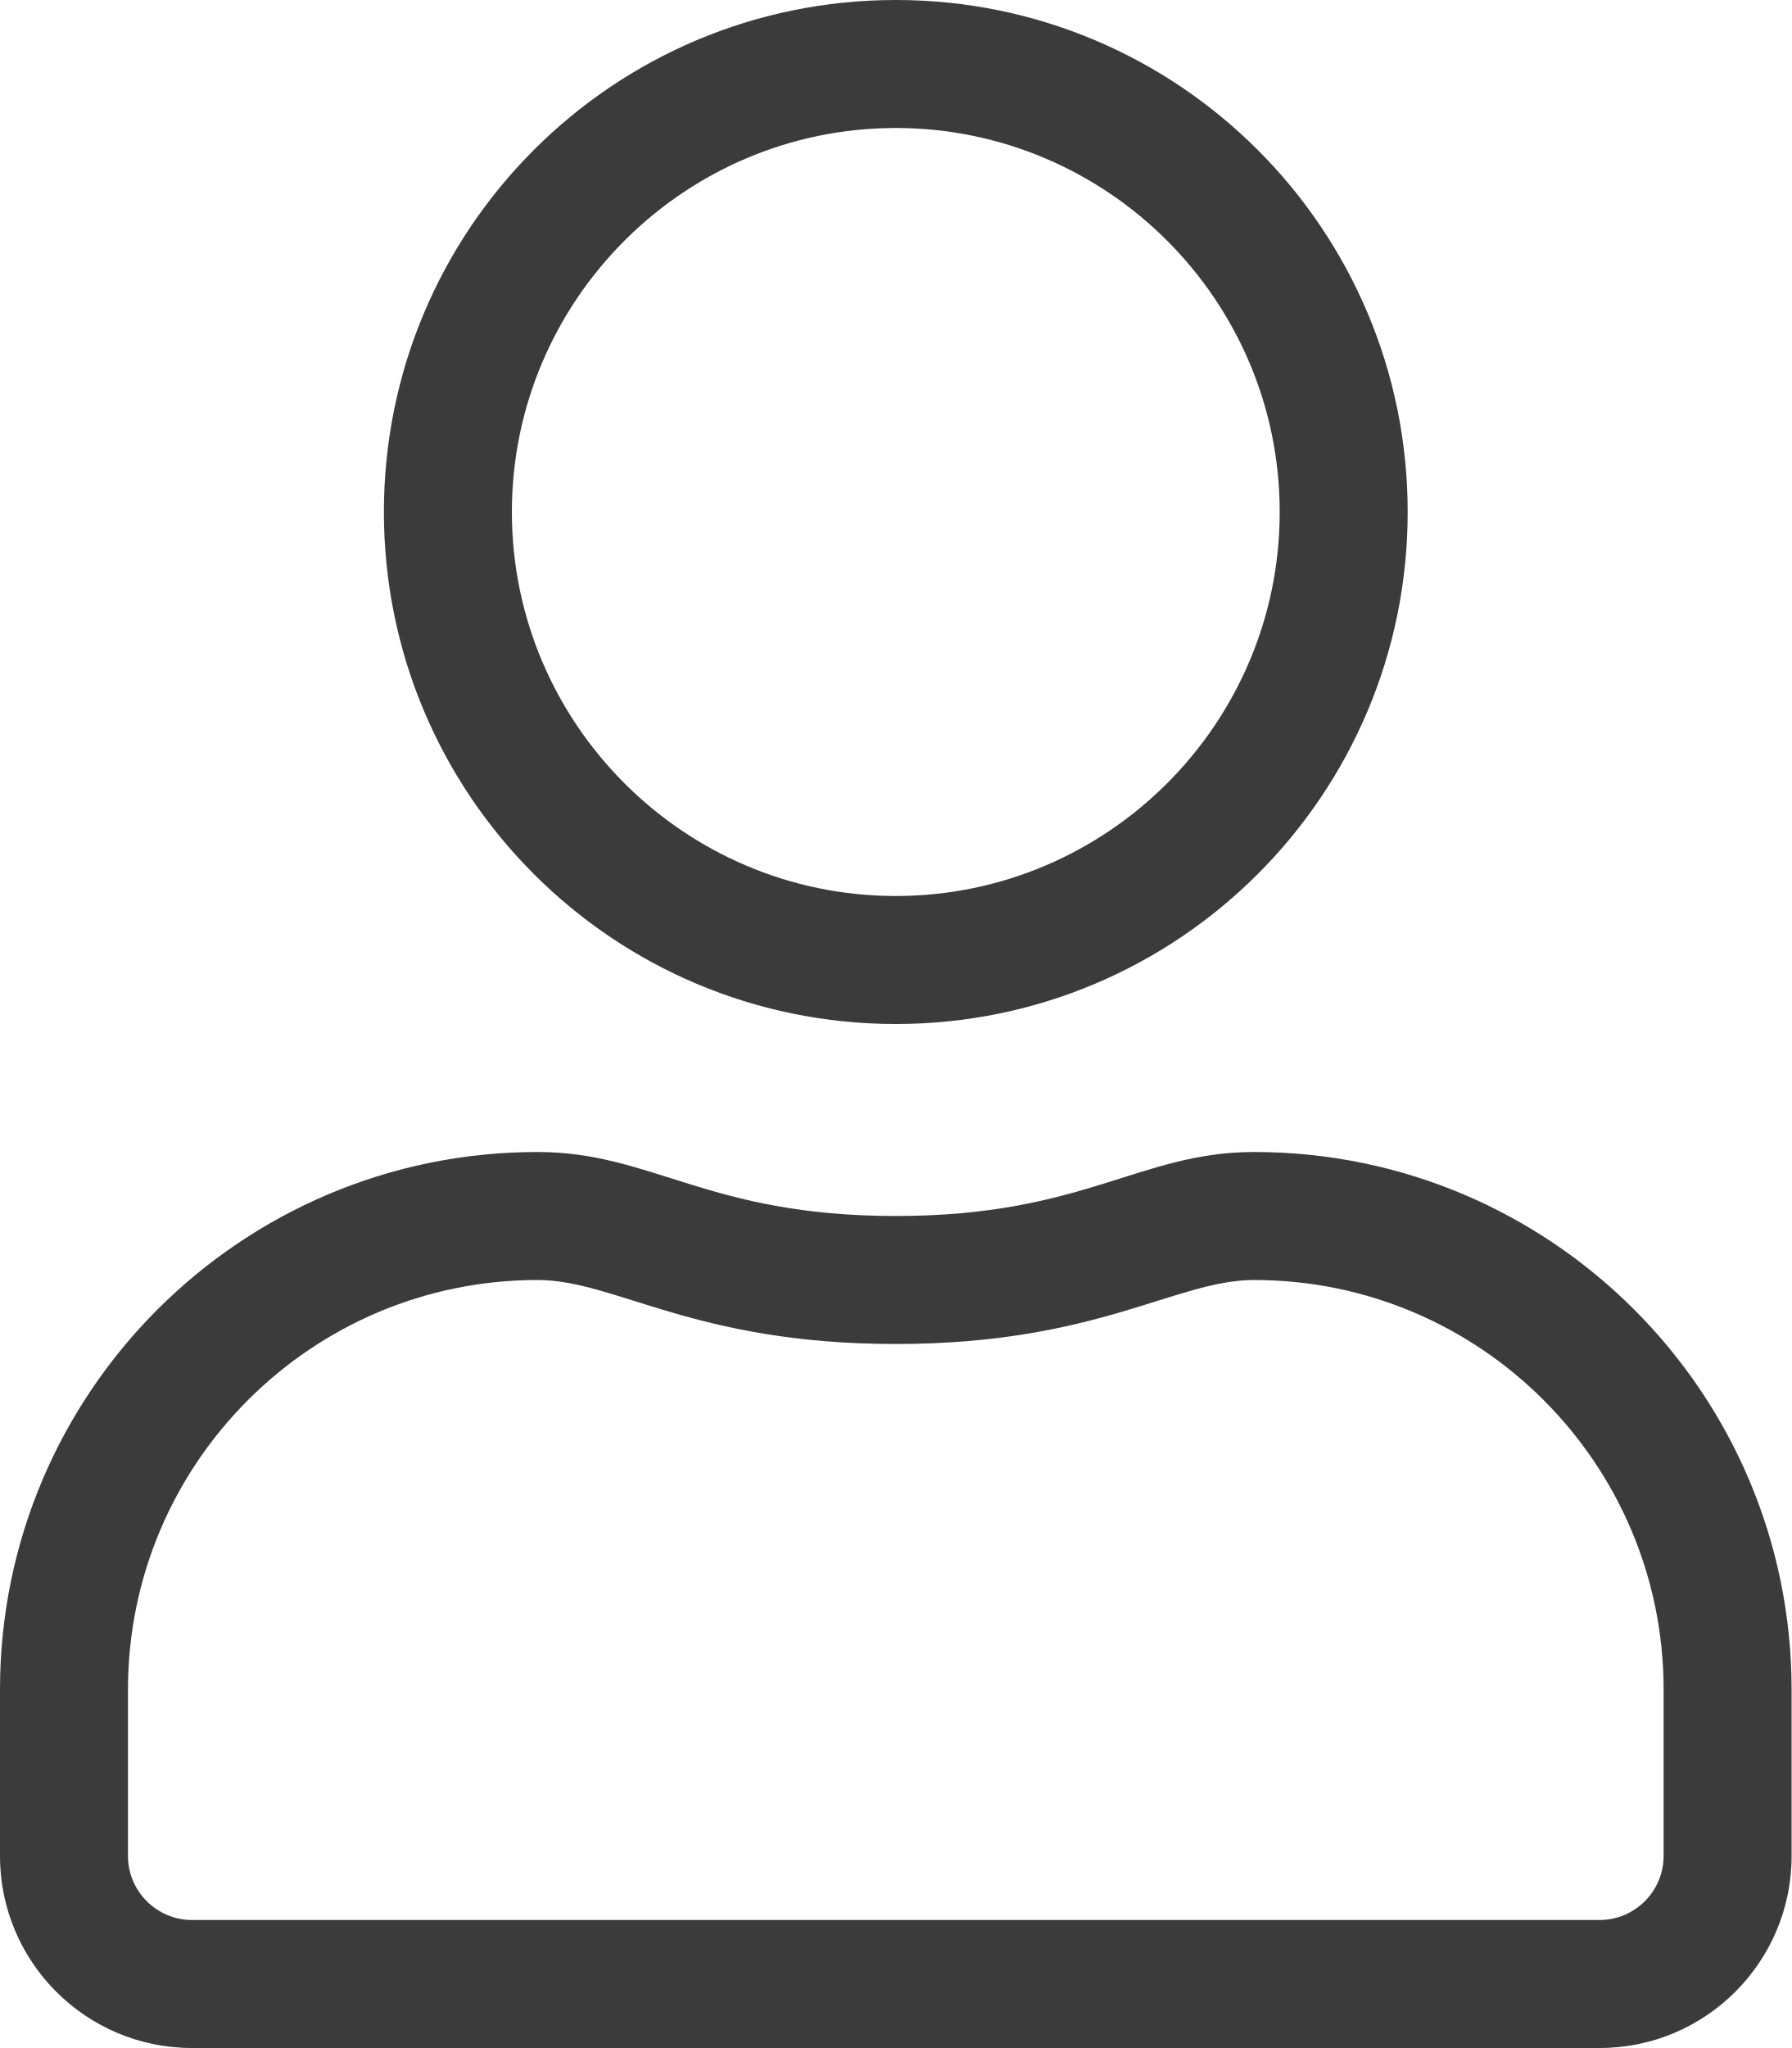
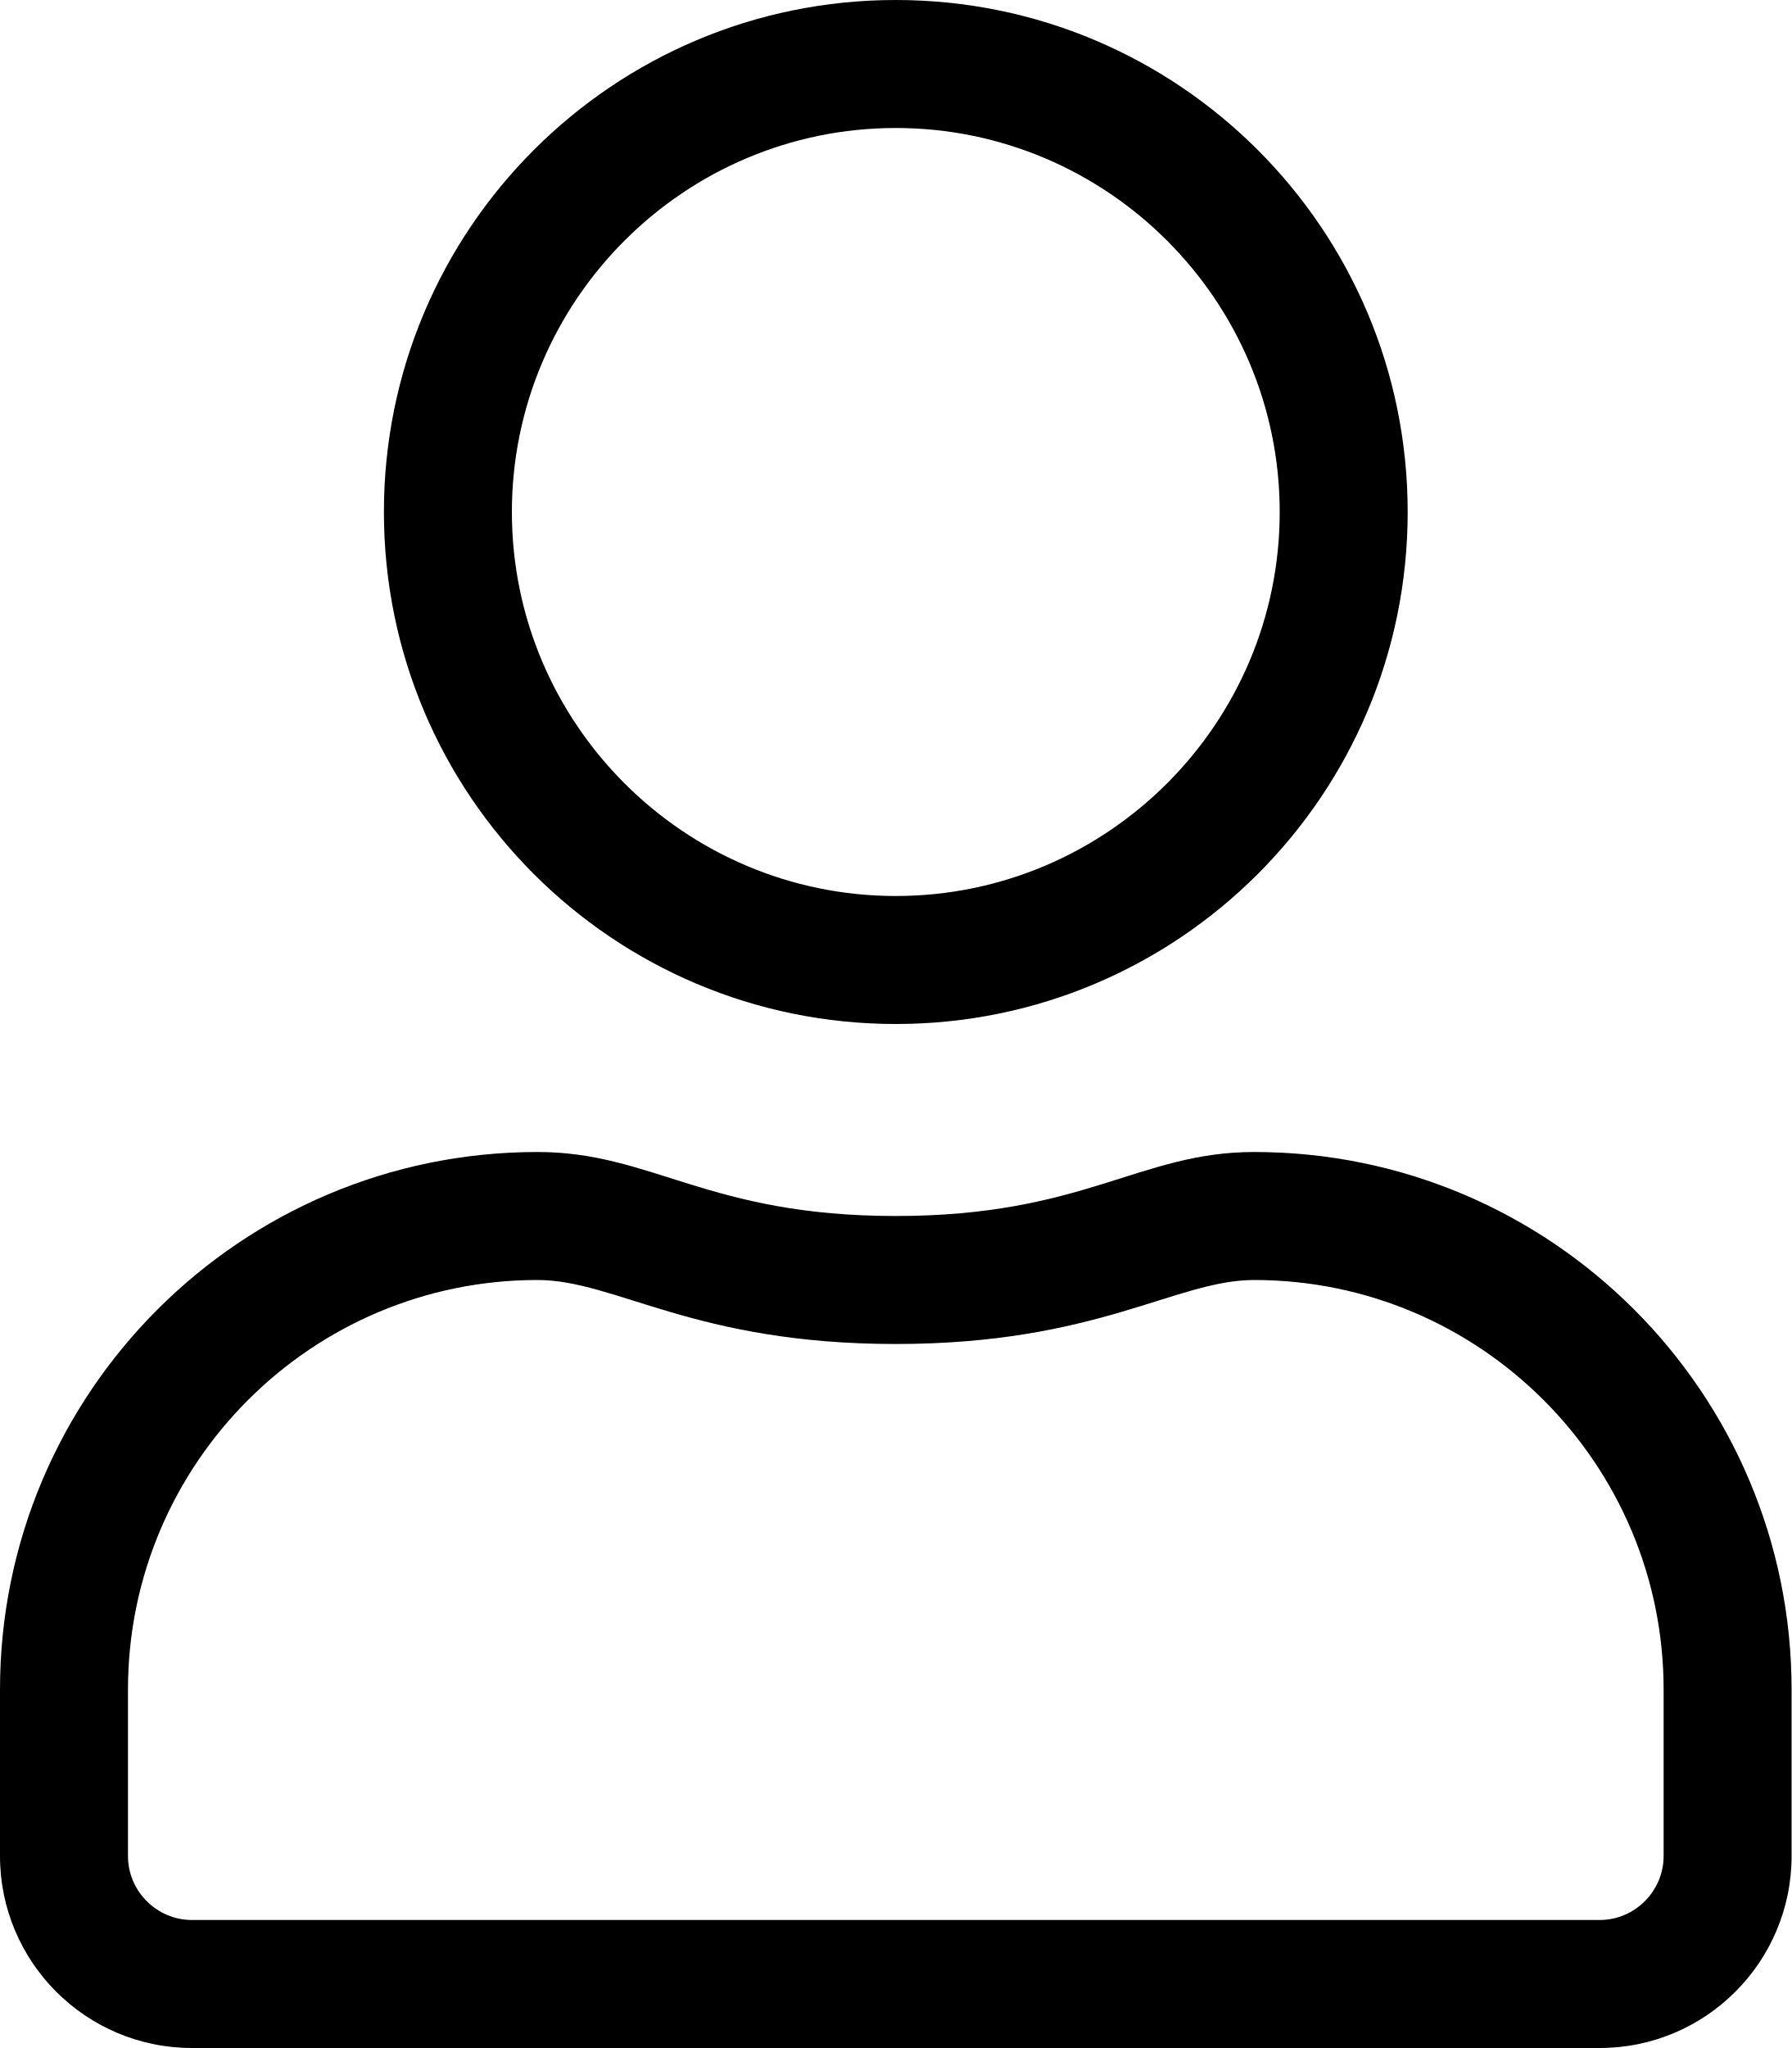
<svg xmlns="http://www.w3.org/2000/svg" aria-hidden="true" focusable="false" data-prefix="fal" data-icon="user" class="svg-inline--fa fa-user fa-w-14" role="img" viewBox="0 0 448 512">
-   <path fill="#3b3b3b" d="M313.6 288c-28.7 0-42.5 16-89.6 16-47.1 0-60.8-16-89.6-16C60.2 288 0 348.2 0 422.4V464c0 26.5 21.5 48 48 48h352c26.5 0 48-21.5 48-48v-41.6c0-74.2-60.2-134.4-134.4-134.4zM416 464c0 8.8-7.2 16-16 16H48c-8.8 0-16-7.2-16-16v-41.6C32 365.9 77.9 320 134.4 320c19.6 0 39.1 16 89.6 16 50.4 0 70-16 89.6-16 56.5 0 102.4 45.9 102.4 102.4V464zM224 256c70.7 0 128-57.3 128-128S294.7 0 224 0 96 57.3 96 128s57.3 128 128 128zm0-224c52.9 0 96 43.1 96 96s-43.1 96-96 96-96-43.1-96-96 43.1-96 96-96z" />
+   <path fill="currentColor" d="M313.6 288c-28.7 0-42.5 16-89.6 16-47.1 0-60.8-16-89.6-16C60.2 288 0 348.2 0 422.4V464c0 26.5 21.5 48 48 48h352c26.5 0 48-21.5 48-48v-41.6c0-74.2-60.2-134.4-134.4-134.4zM416 464c0 8.8-7.2 16-16 16H48c-8.8 0-16-7.2-16-16v-41.6C32 365.9 77.9 320 134.4 320c19.6 0 39.1 16 89.6 16 50.4 0 70-16 89.6-16 56.5 0 102.4 45.9 102.4 102.4V464zM224 256c70.7 0 128-57.3 128-128S294.7 0 224 0 96 57.3 96 128s57.3 128 128 128zm0-224c52.9 0 96 43.1 96 96s-43.1 96-96 96-96-43.1-96-96 43.1-96 96-96z" />
</svg>
